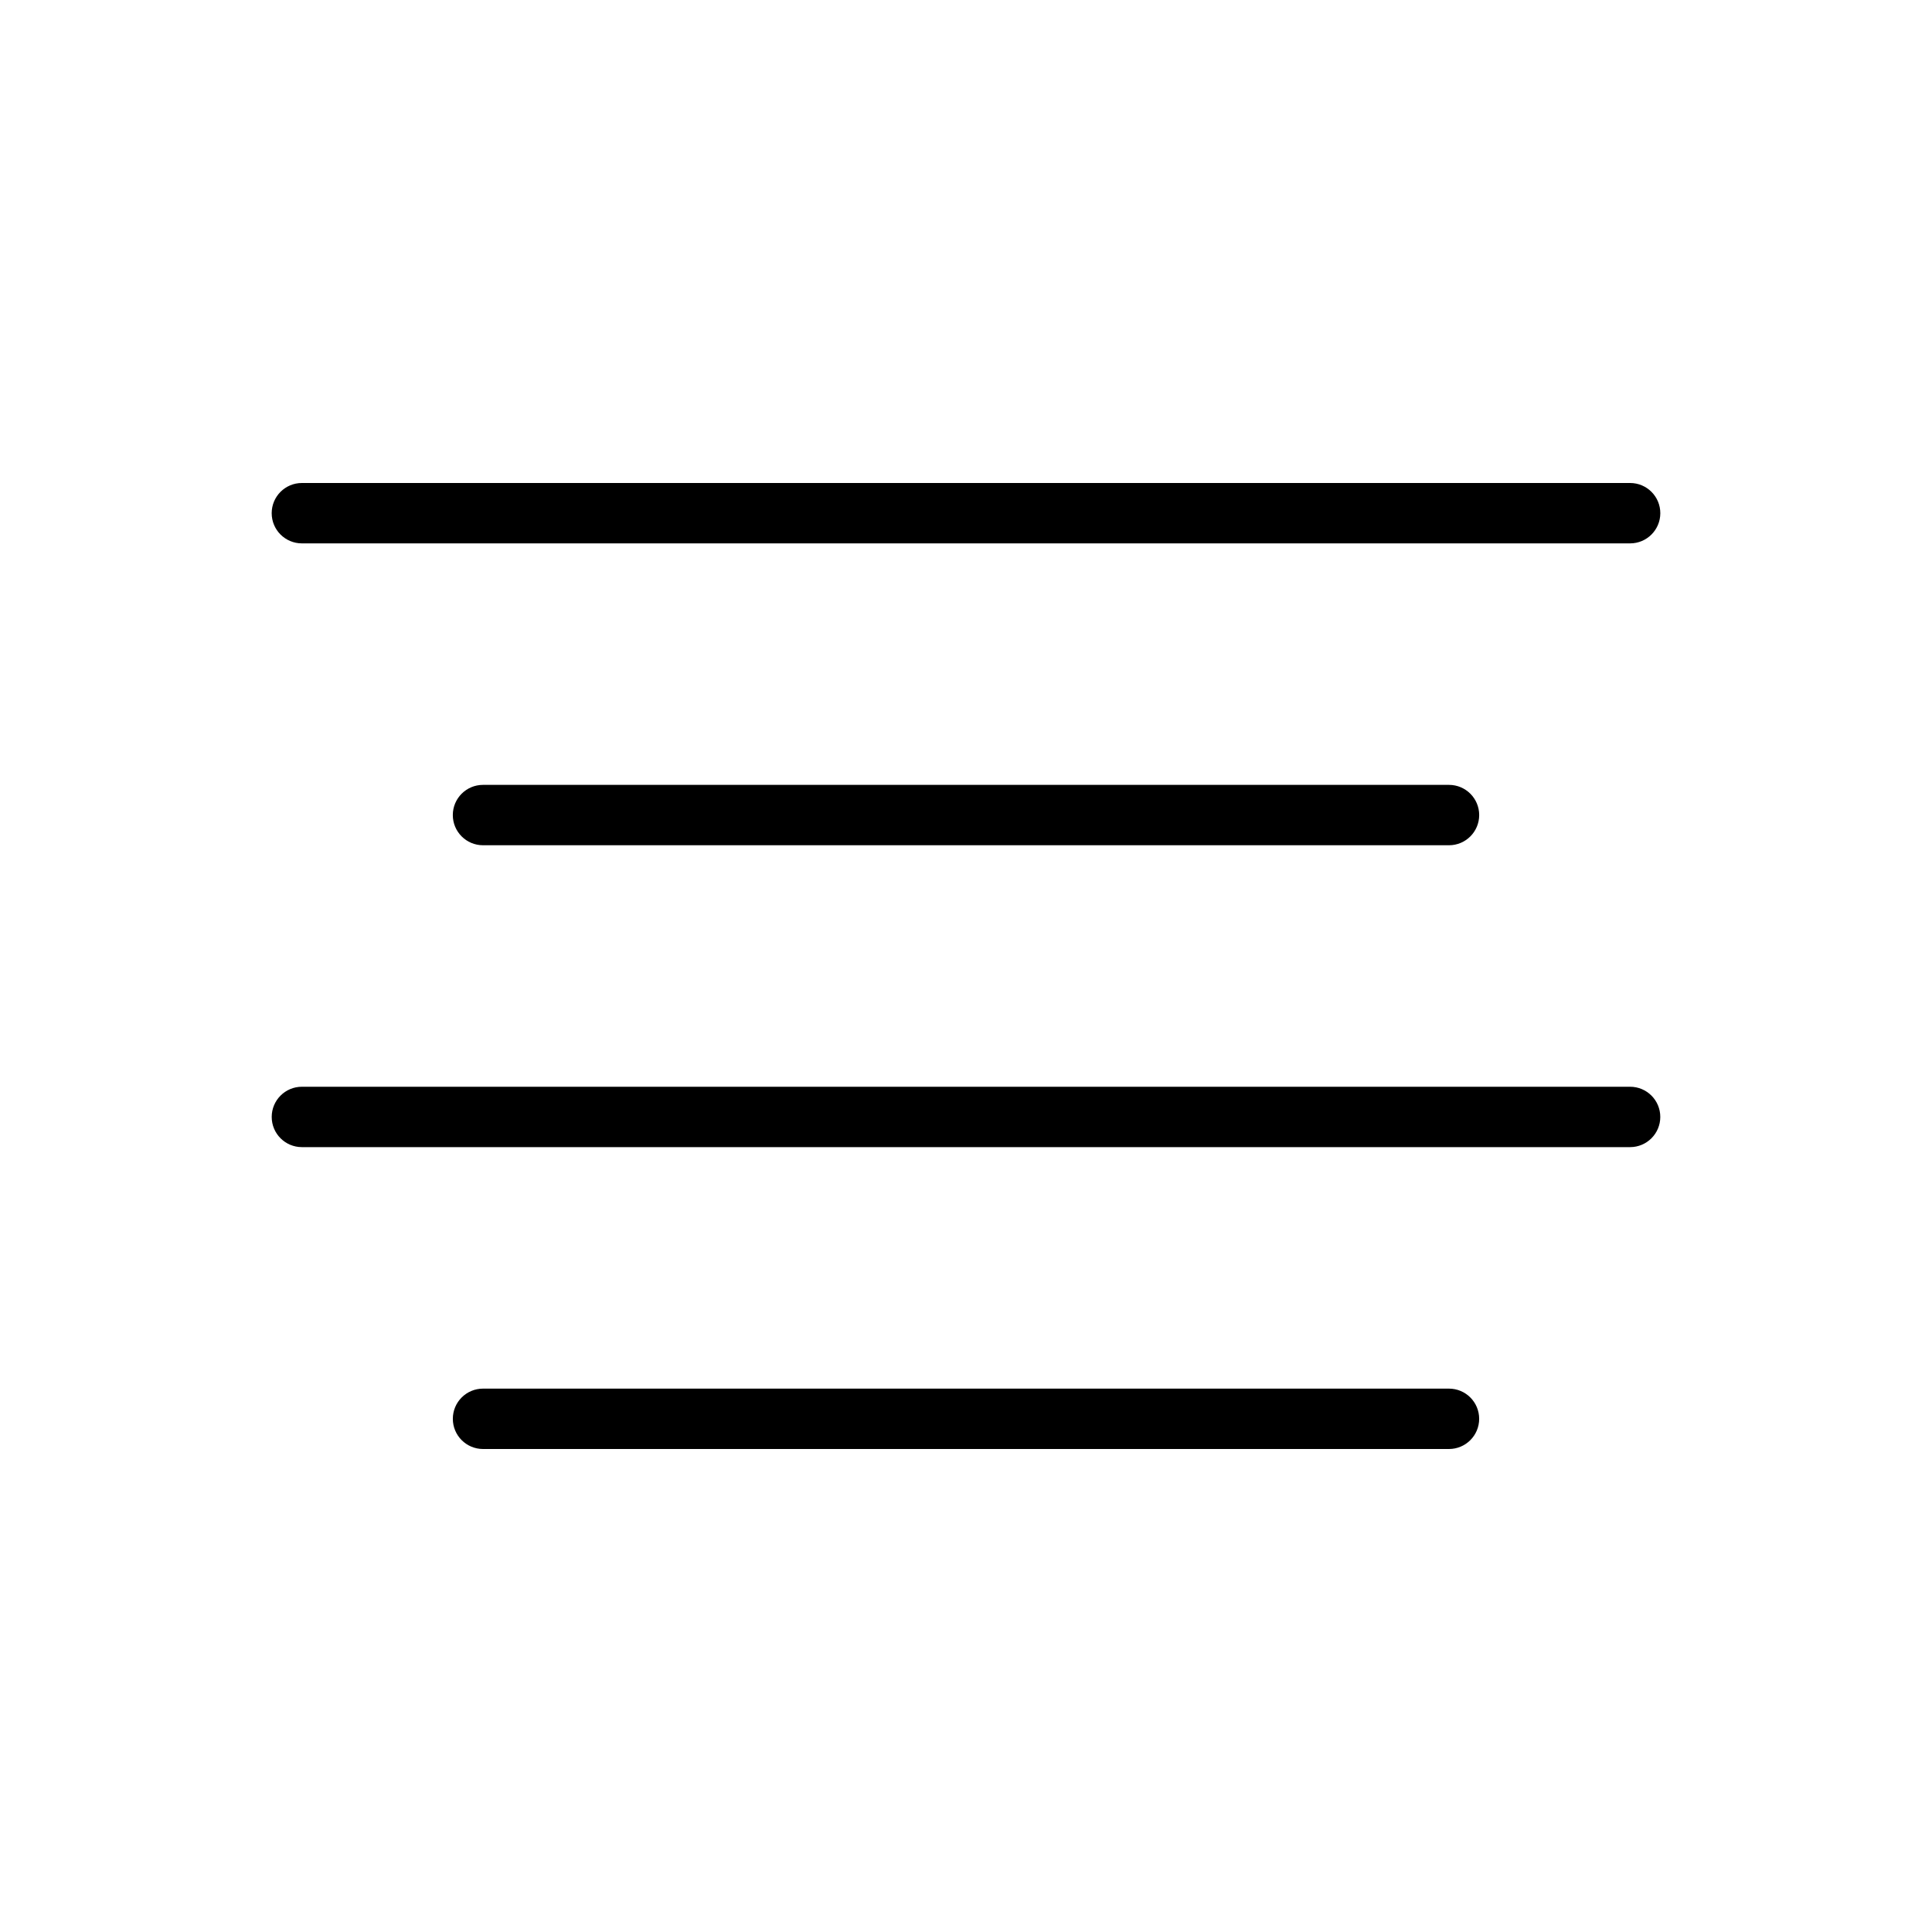
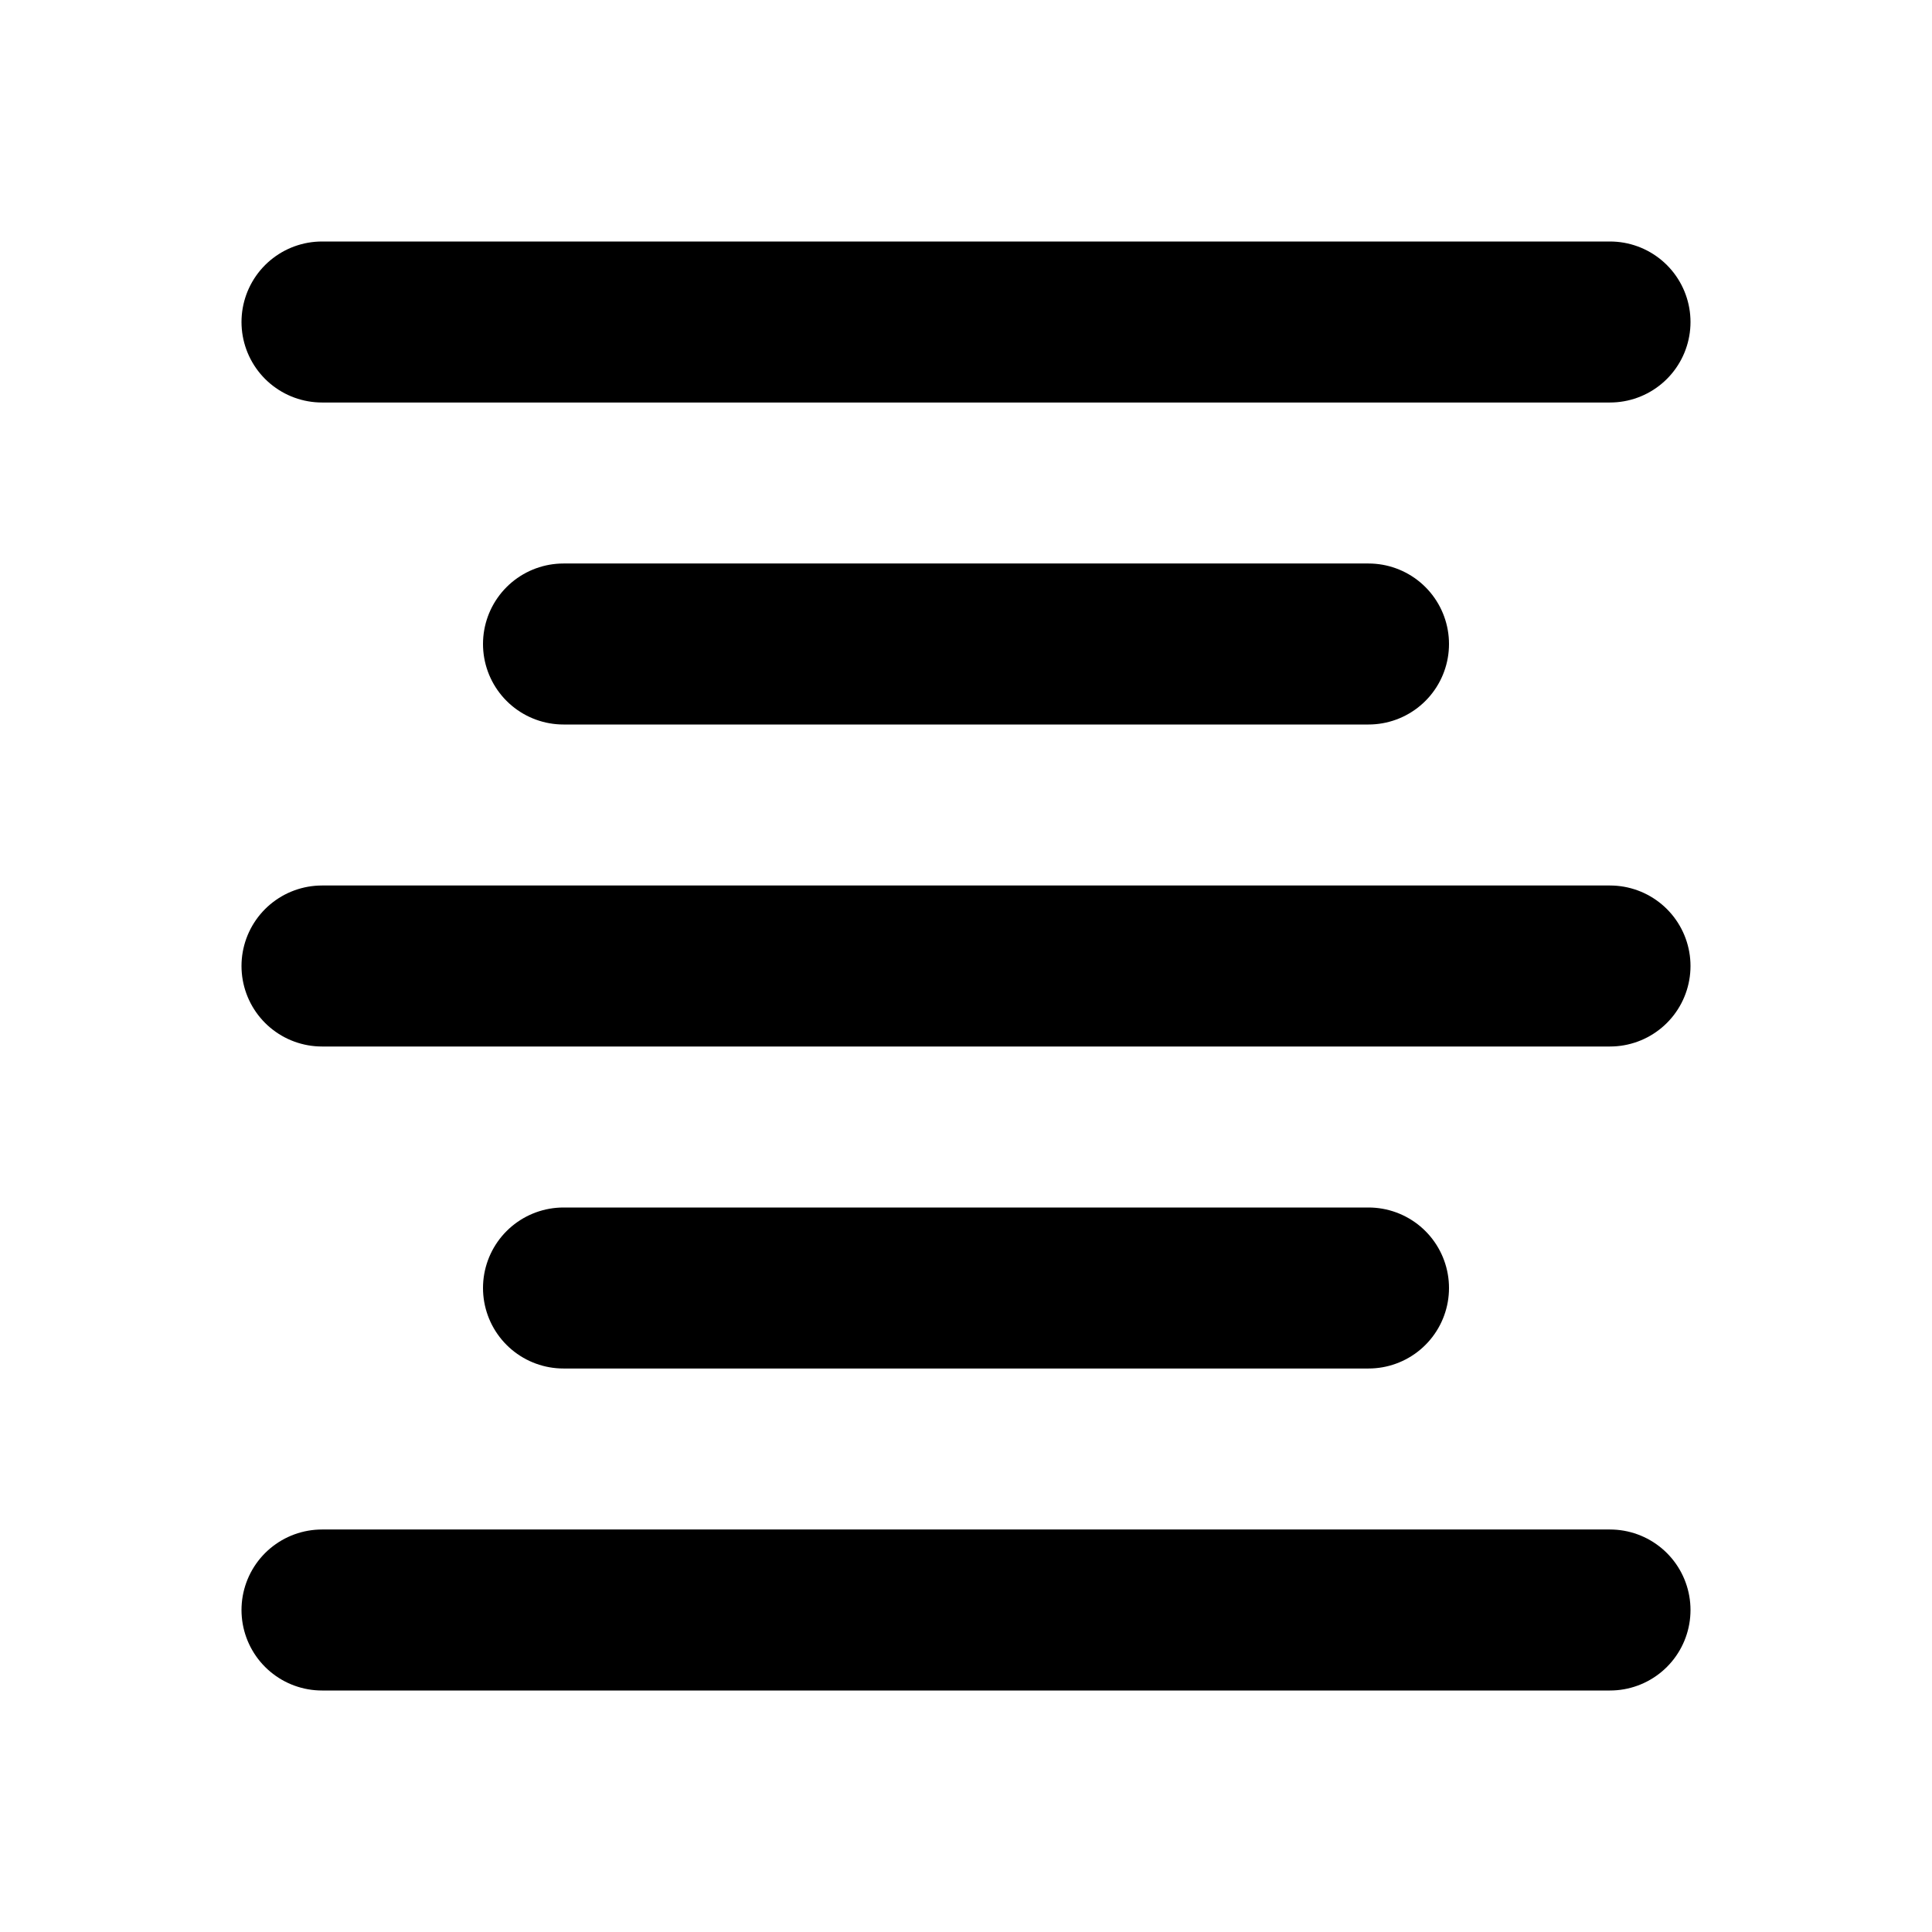
- <svg xmlns="http://www.w3.org/2000/svg" fill="#000000" width="800px" height="800px" viewBox="0 0 256 256" id="Flat">
-   <path d="M36,68a4,4,0,0,1,4-4H216a4,4,0,0,1,0,8H40A4,4,0,0,1,36,68Zm28,36a4,4,0,0,0,0,8H192a4,4,0,0,0,0-8Zm151.997,40H40.003a4,4,0,1,0,0,8H215.997a4,4,0,0,0,0-8Zm-24,40H64.003a4,4,0,0,0,0,8H191.997a4,4,0,0,0,0-8Z" />
+ <svg xmlns="http://www.w3.org/2000/svg" width="800px" height="800px" viewBox="0 0 24 24" fill="none">
+   <path d="M4 4H20M4 12H20M4 20H20M7 8H17M7 16H17" stroke="#000000" stroke-width="2" stroke-linecap="round" stroke-linejoin="round" />
</svg>
